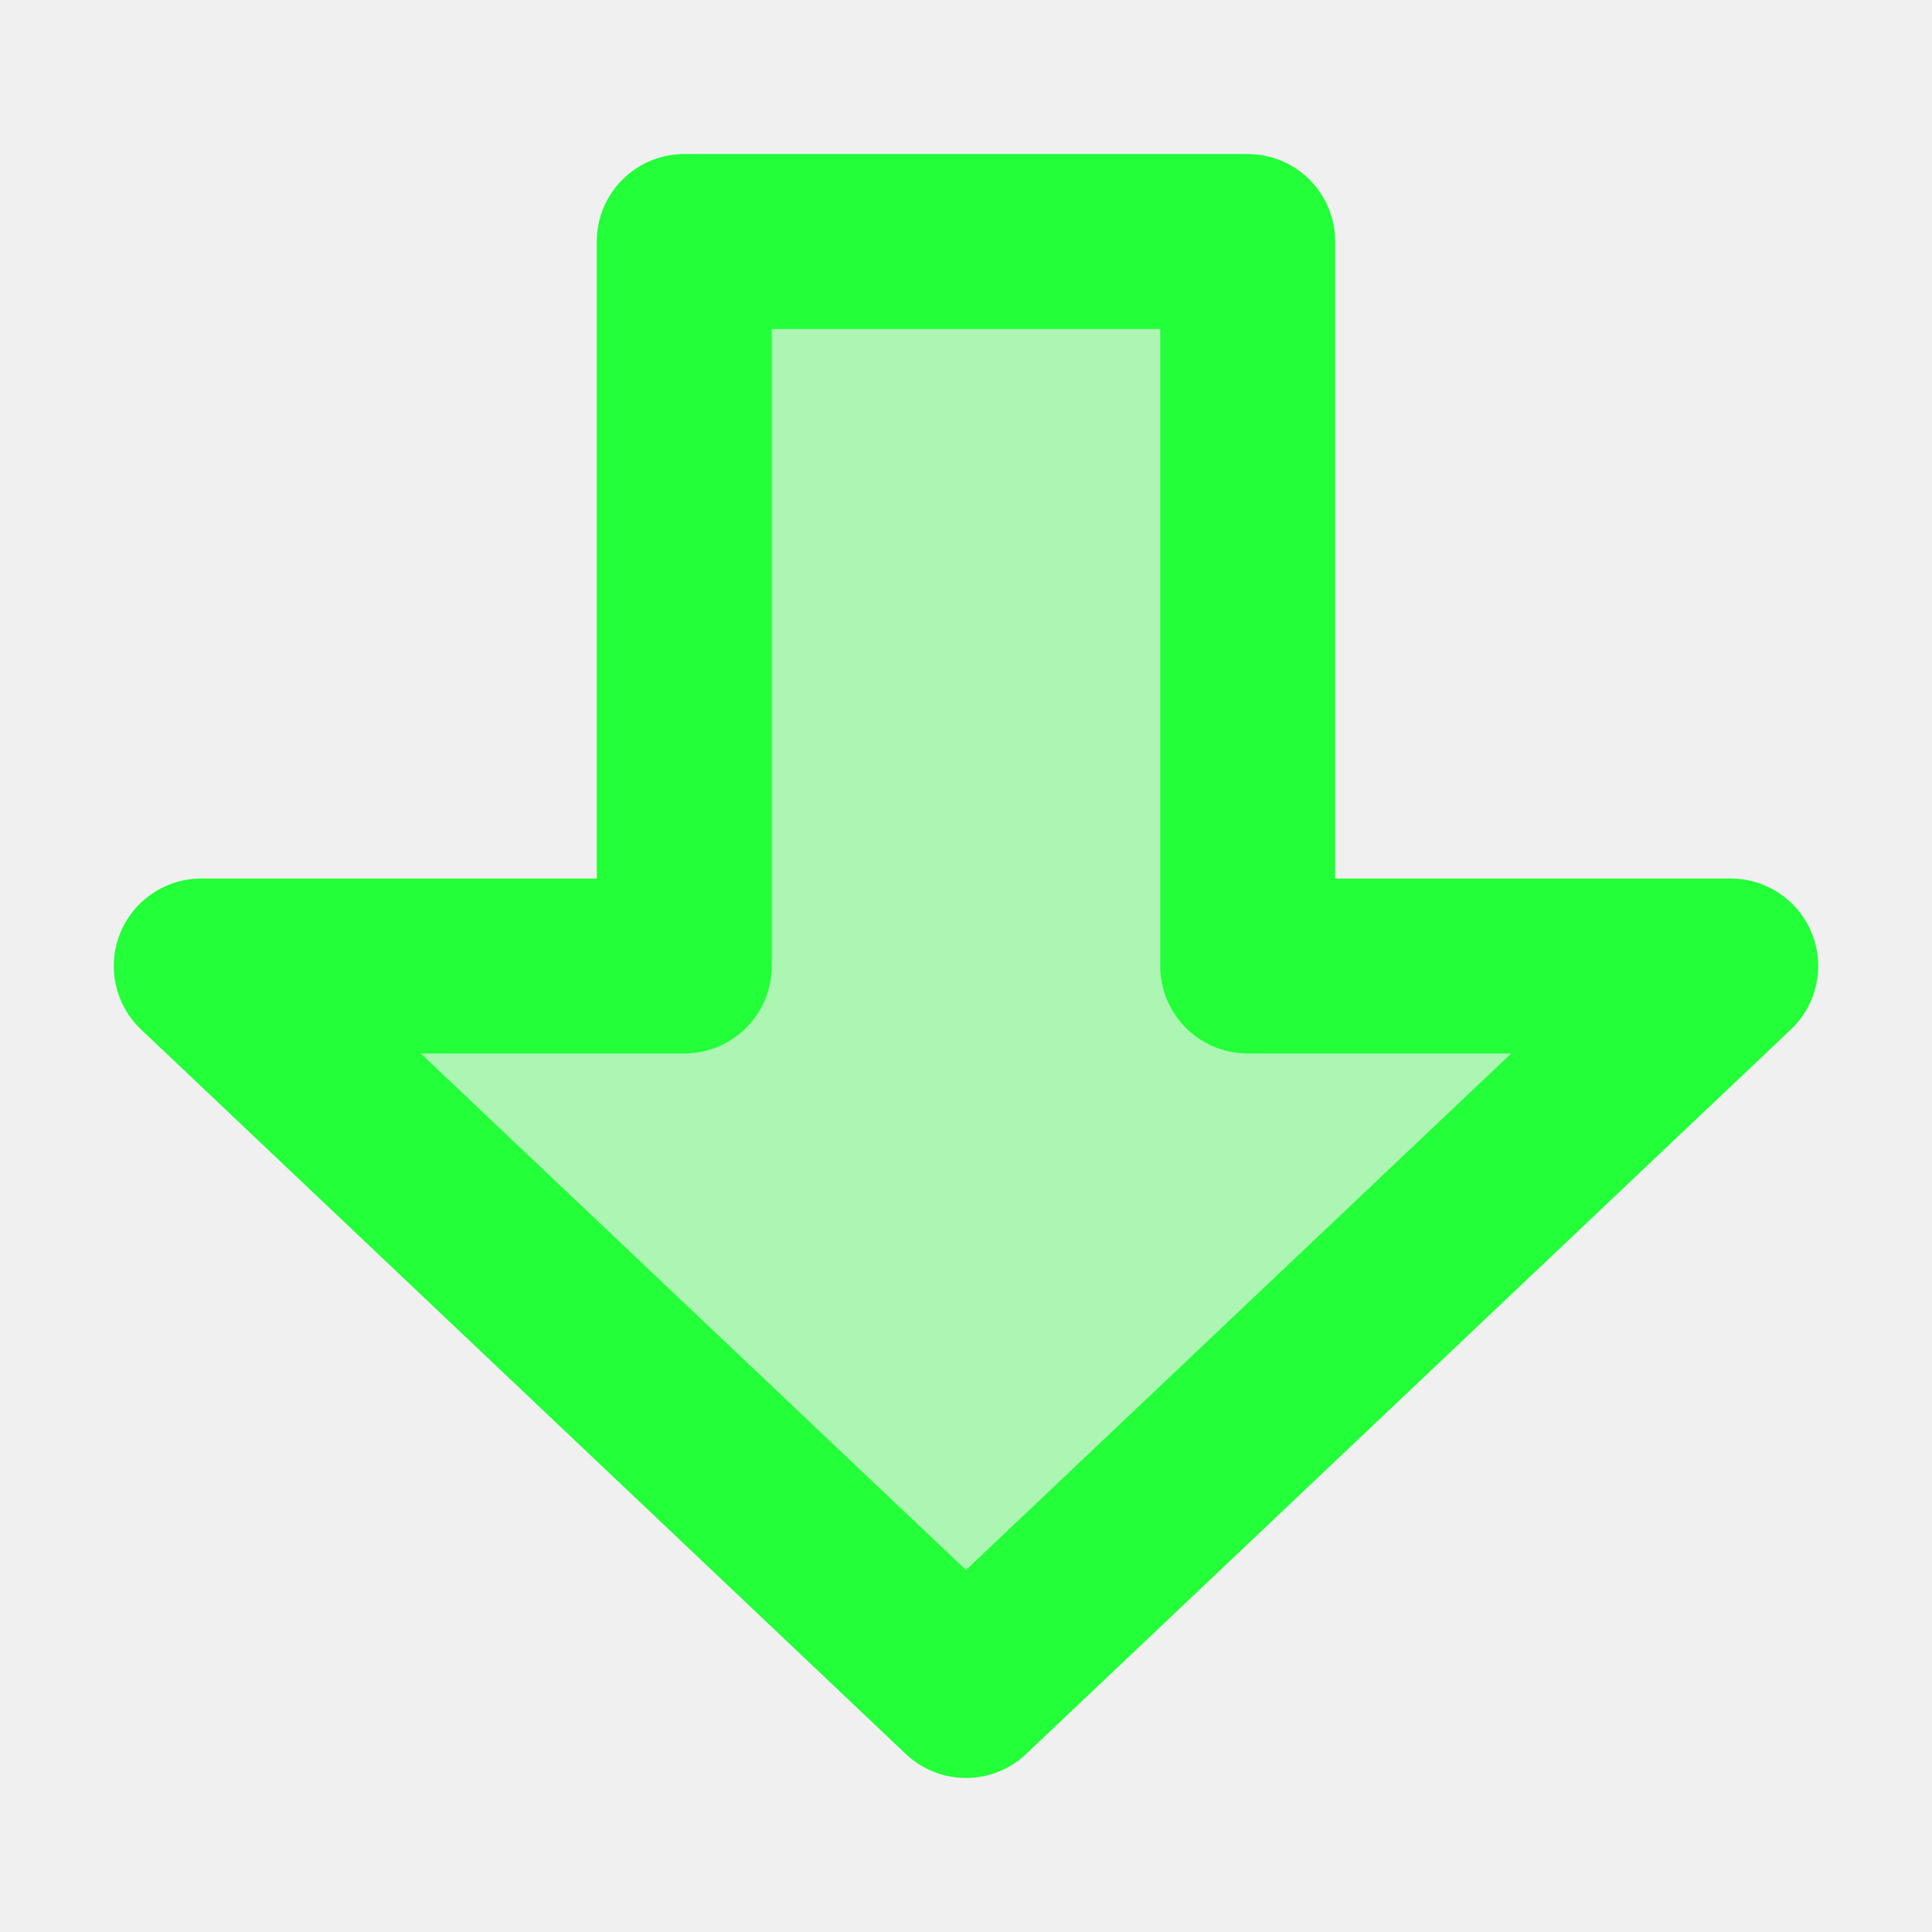
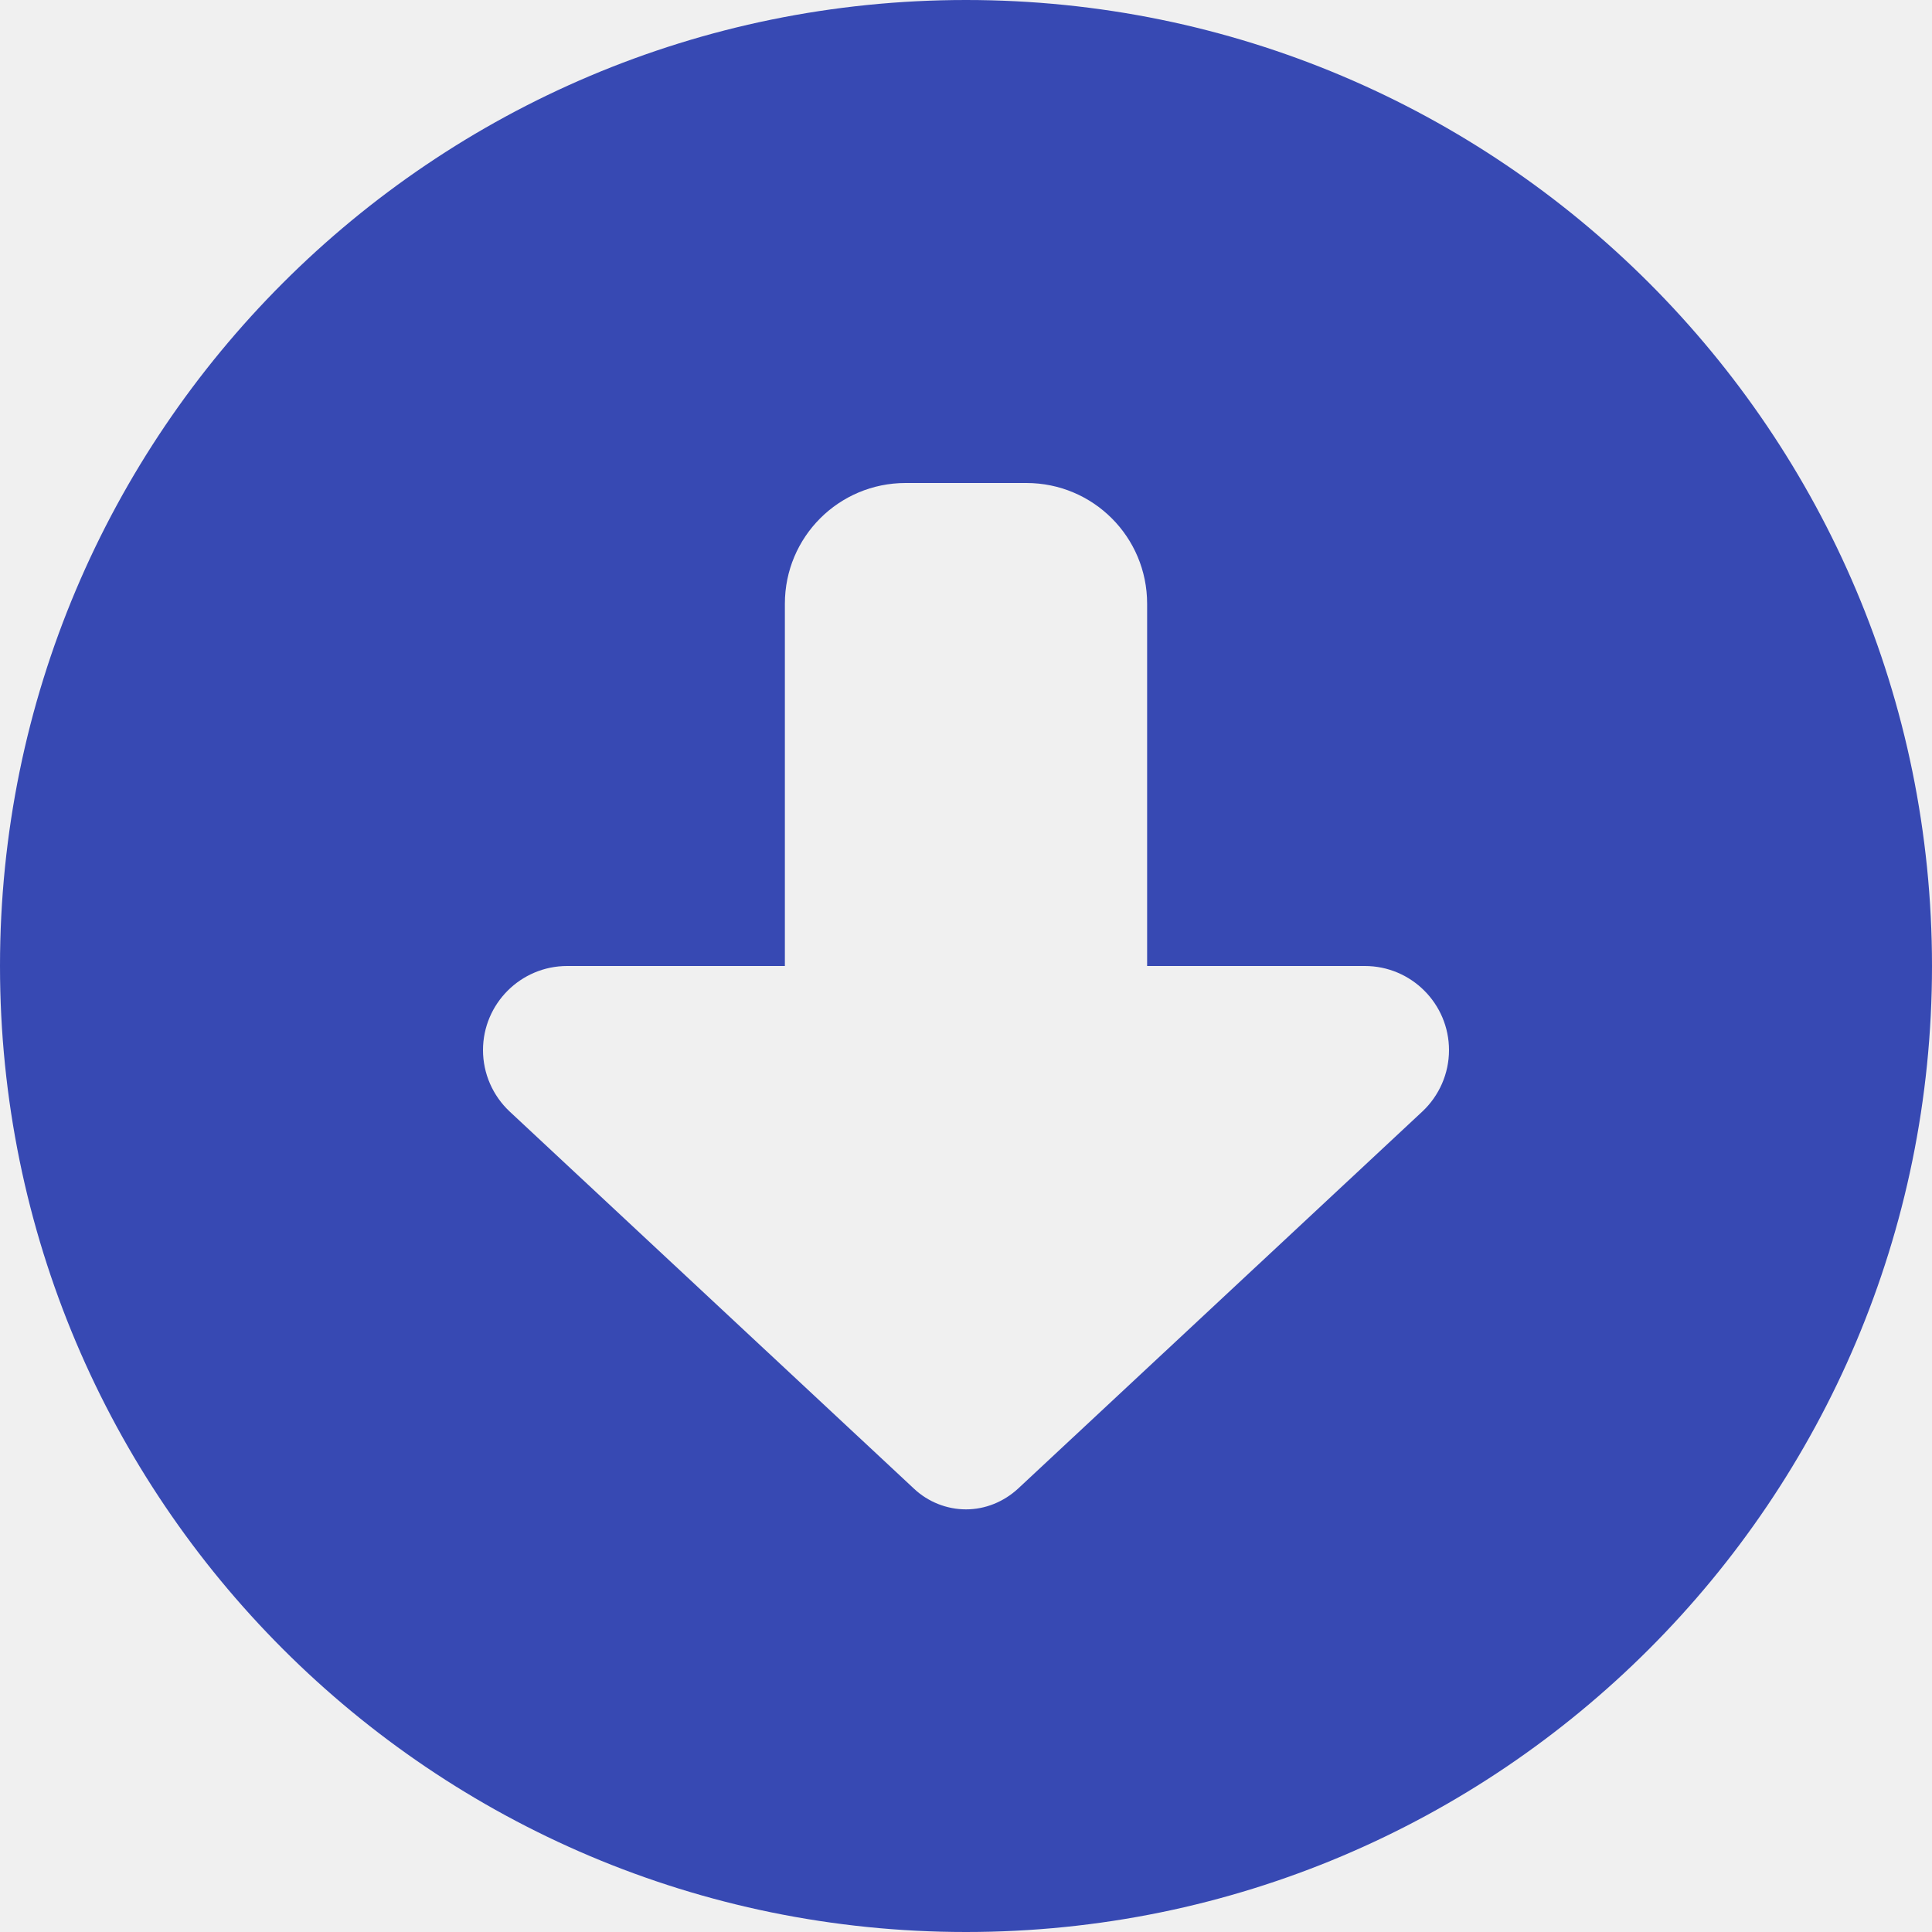
- <svg xmlns="http://www.w3.org/2000/svg" width="23" height="23" viewBox="0 0 23 23" fill="none">
-   <mask id="mask0_0_5853" style="mask-type:luminance" maskUnits="userSpaceOnUse" x="1" y="1" width="21" height="21">
-     <path d="M2.396 11.5L11.5 20.125L20.604 11.5H14.854V2.875H8.146V11.5H2.396Z" fill="#555555" stroke="white" stroke-width="2.083" stroke-linecap="round" stroke-linejoin="round" />
-   </mask>
-   <g mask="url(#mask0_0_5853)">
-     <path d="M0 0H23V23H0V0Z" fill="#23FF39" />
-   </g>
+ <svg xmlns="http://www.w3.org/2000/svg" height="1em" viewBox="0 0 512 512">
+   <style>svg{fill:#3749b3}</style>
+   <path d="M256 0a256 256 0 1 0 0 512A256 256 0 1 0 256 0zM376.9 294.6L269.8 394.5c-3.8 3.5-8.7 5.5-13.8 5.5s-10.1-2-13.8-5.5L135.1 294.6c-4.5-4.2-7.1-10.1-7.1-16.3c0-12.3 10-22.3 22.3-22.3l57.7 0 0-96c0-17.7 14.3-32 32-32l32 0c17.7 0 32 14.3 32 32l0 96 57.7 0c12.3 0 22.3 10 22.3 22.3c0 6.2-2.6 12.1-7.1 16.3z" />
</svg>
